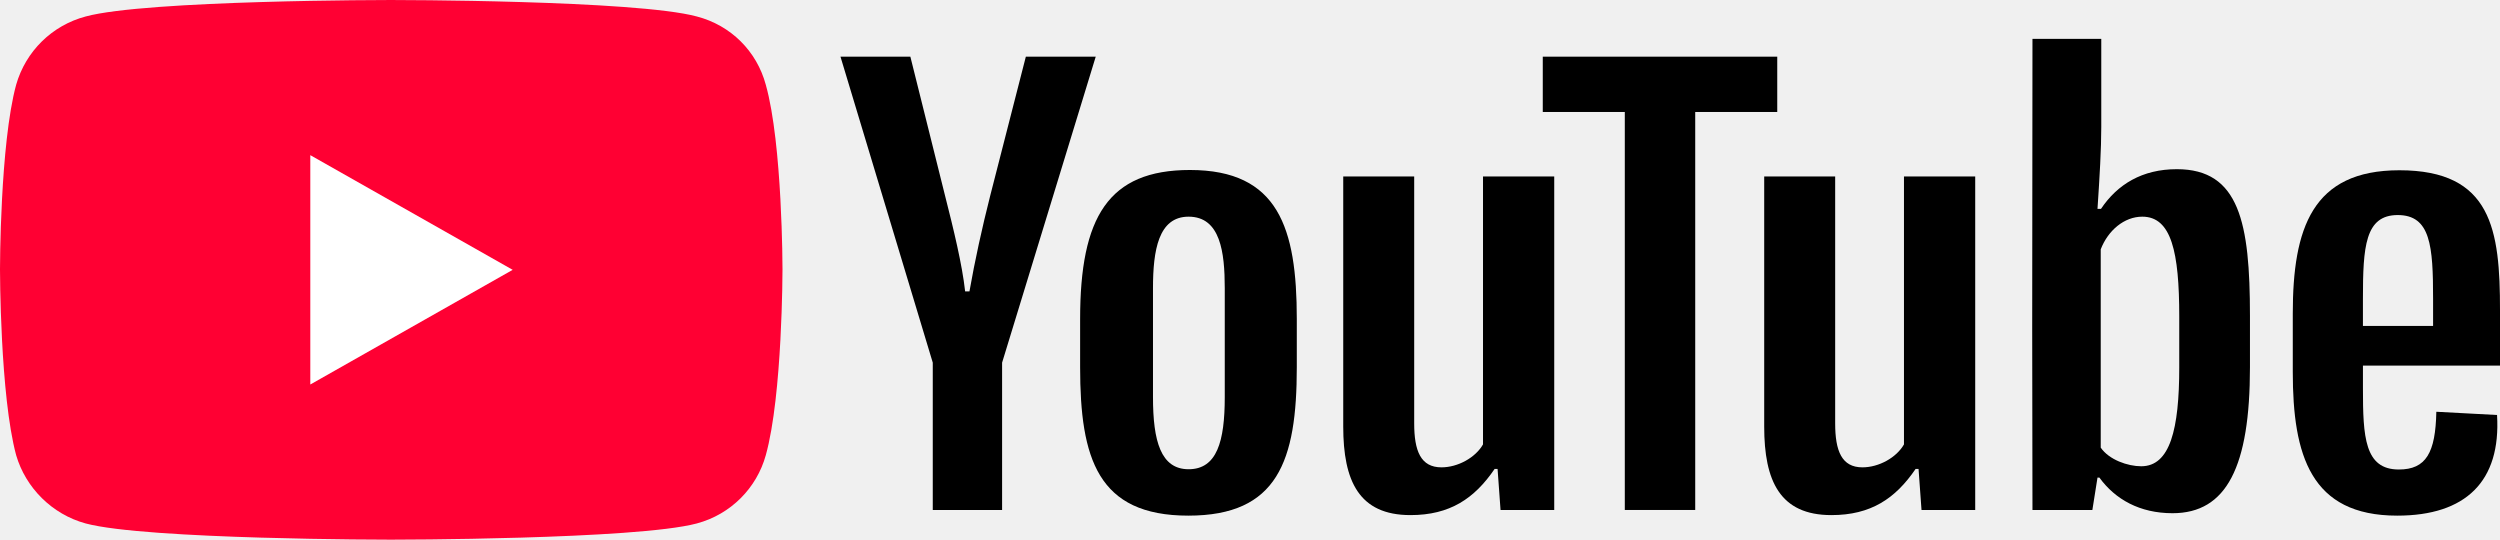
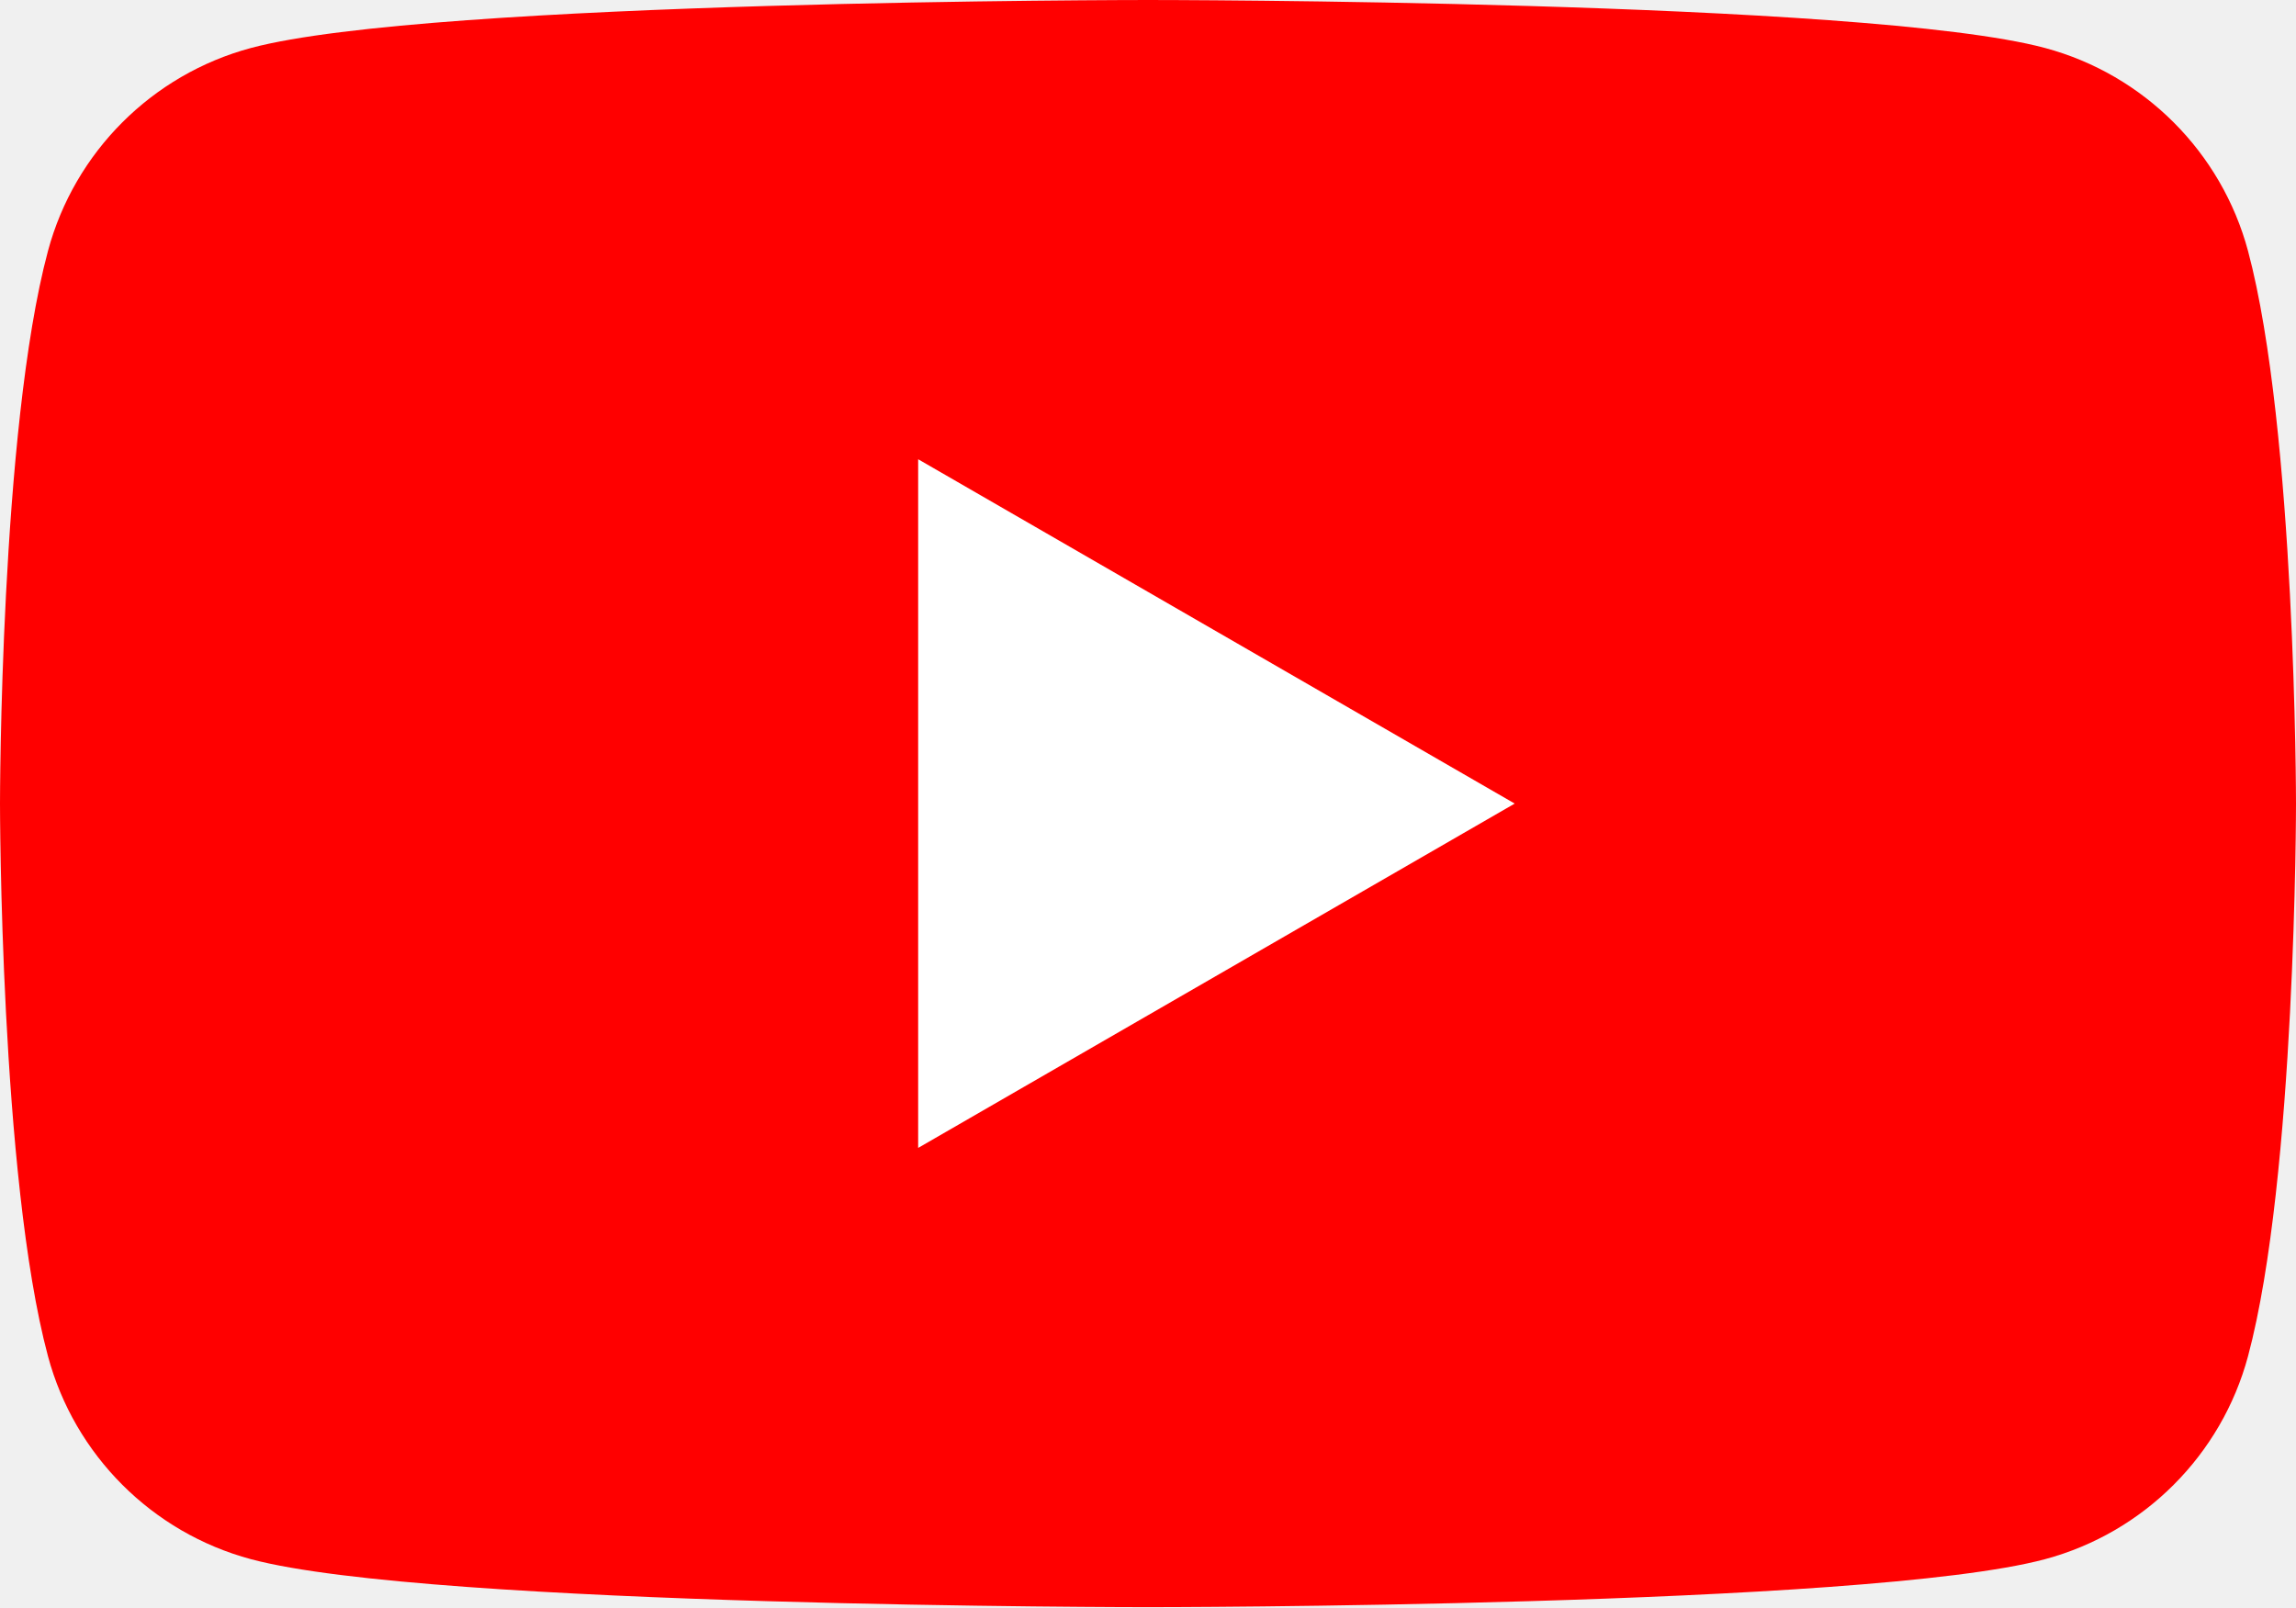
- <svg xmlns="http://www.w3.org/2000/svg" width="388.676mm" height="83.901mm" viewBox="0 0 388.676 83.901" version="1.1" id="svg5" xml:space="preserve">
-   <defs id="defs2" />
-   <g id="layer1" transform="translate(-54.07937,-137.3981)">
-     <g id="g2366">
-       <path d="m 114.843,221.299 c 0,0 38.111,0 47.564,-2.517 5.323,-1.426 9.326,-5.537 10.73,-10.613 2.598,-9.313 2.598,-28.904 2.598,-28.904 0,0 0,-19.465 -2.598,-28.694 -1.405,-5.202 -5.408,-9.229 -10.73,-10.613 -9.453,-2.559 -47.564,-2.559 -47.564,-2.559 0,0 -38.026,0 -47.436,2.559 -5.238,1.384 -9.325,5.412 -10.816,10.613 -2.512,9.229 -2.512,28.694 -2.512,28.694 0,0 0,19.591 2.512,28.904 1.49,5.076 5.578,9.187 10.816,10.613 9.411,2.517 47.436,2.517 47.436,2.517 z" fill="#ff0033" id="path1412" style="stroke-width:0.021" clip-path="none" />
-       <path d="m 133.785,179.348 -31.463,-17.829 v 35.658 z" fill="#ffffff" id="path1414" style="stroke-width:0.021" clip-path="none" />
+ <svg xmlns="http://www.w3.org/2000/svg" class="external-icon" viewBox="0 0 28.57  20" focusable="false" style="pointer-events: none; display: block; width: 100%; height: 100%;">
+   <svg viewBox="0 0 28.57 20" preserveAspectRatio="xMidYMid meet">
+     <g>
+       <path d="M27.973 3.123C27.643 1.893 26.677 0.927 25.447 0.597C23.22 2.24288e-07 14.285 0 14.285 0C14.285 0 5.35 2.24288e-07 3.123 0.597C1.893 0.927 0.927 1.893 0.597 3.123C2.24288e-07 5.35 0 10 0 10C0 10 2.24288e-07 14.65 0.597 16.877C0.927 18.107 1.893 19.073 3.123 19.403C5.35 20 14.285 20 14.285 20C14.285 20 23.22 20 25.447 19.403C26.677 19.073 27.643 18.107 27.973 16.877C28.57 14.65 28.57 10 28.57 10C28.57 10 28.568 5.35 27.973 3.123Z" fill="#FF0000" />
+       <path d="M11.425 14.285L18.848 10L11.425 5.715V14.285Z" fill="white" />
    </g>
-     <g id="g2362">
-       <path d="m 209.876,216.684 v -22.905 l 14.557,-47.571 h -10.865 l -5.537,21.604 c -1.258,4.95 -2.391,10.11 -3.23,14.892 h -0.671 c -0.461,-4.195 -1.804,-9.69 -3.146,-14.976 l -5.37,-21.52 h -10.865 l 14.347,47.571 v 22.905 z" id="path1418" style="stroke-width:0.265" clip-path="none" />
-       <path d="m 239.081,163.827 c -12.711,0 -17.074,7.341 -17.074,23.156 v 7.509 c 0,14.179 2.727,23.073 16.822,23.073 13.886,0 16.864,-8.474 16.864,-23.073 v -7.509 c 0,-14.137 -2.853,-23.156 -16.612,-23.156 z m 5.412,35.322 c 0,6.88 -1.217,11.201 -5.621,11.201 -4.321,0 -5.537,-4.363 -5.537,-11.201 v -16.948 c 0,-5.873 0.839,-11.117 5.537,-11.117 4.95,0 5.621,5.537 5.621,11.117 z" id="path1420" style="stroke-width:0.265" clip-path="none" />
-       <path d="m 273.359,217.481 c 6.125,0 9.942,-2.559 13.088,-7.173 h 0.461 l 0.461,6.376 h 8.348 v -51.85 h -11.074 v 41.656 c -1.175,2.056 -3.902,3.566 -6.461,3.566 -3.23,0 -4.237,-2.559 -4.237,-6.838 V 164.833 H 262.913 v 38.888 c 0,8.432 2.434,13.76 10.446,13.76 z" id="path1422" style="stroke-width:0.265" clip-path="none" />
-       <path d="m 317.636,216.684 v -61.876 h 12.753 v -8.6 H 293.935 v 8.6 h 12.753 v 61.876 z" id="path1424" style="stroke-width:0.265" clip-path="none" />
-       <path d="m 338.808,217.481 c 6.125,0 9.942,-2.559 13.088,-7.173 h 0.461 l 0.461,6.376 h 8.348 v -51.85 h -11.075 v 41.656 c -1.175,2.056 -3.901,3.566 -6.46,3.566 -3.23,0 -4.237,-2.559 -4.237,-6.838 v -38.384 h -11.033 v 38.888 c 0,8.432 2.433,13.76 10.446,13.76 z" id="path1426" style="stroke-width:0.265" clip-path="none" />
-       <path d="m 392.511,163.701 c -5.37,0 -9.229,2.349 -11.788,6.167 h -0.545 c 0.336,-5.034 0.587,-9.313 0.587,-12.711 v -13.718 h -10.697 l -0.042,45.054 0.042,28.191 h 9.313 l 0.797,-5.034 h 0.294 c 2.475,3.398 6.293,5.537 11.369,5.537 8.432,0 12.04,-7.257 12.04,-22.695 v -8.012 c 0,-14.431 -1.636,-22.779 -11.369,-22.779 z m 0.378,30.791 c 0,9.649 -1.426,15.396 -5.915,15.396 -2.098,0 -4.992,-1.007 -6.293,-2.895 v -30.833 c 1.133,-2.937 3.65,-5.076 6.46,-5.076 4.531,0 5.747,5.495 5.747,15.521 z" id="path1428" style="stroke-width:0.265" clip-path="none" />
-       <path d="m 442.756,185.641 c 0,-12.501 -1.259,-21.772 -15.647,-21.772 -13.55,0 -16.57,9.019 -16.57,22.275 v 9.103 c 0,12.921 2.769,22.318 16.235,22.318 10.655,0 16.151,-5.328 15.522,-15.647 l -9.439,-0.503 c -0.126,6.376 -1.594,8.977 -5.831,8.977 -5.328,0 -5.579,-5.076 -5.579,-12.627 v -3.524 h 21.311 z m -15.899,-14.808 c 5.118,0 5.495,4.824 5.495,13.004 v 4.237 h -10.907 v -4.237 c 0,-8.096 0.336,-13.004 5.412,-13.004 z" id="path1430" style="stroke-width:0.265" clip-path="none" />
-     </g>
-   </g>
+   </svg>
</svg>
